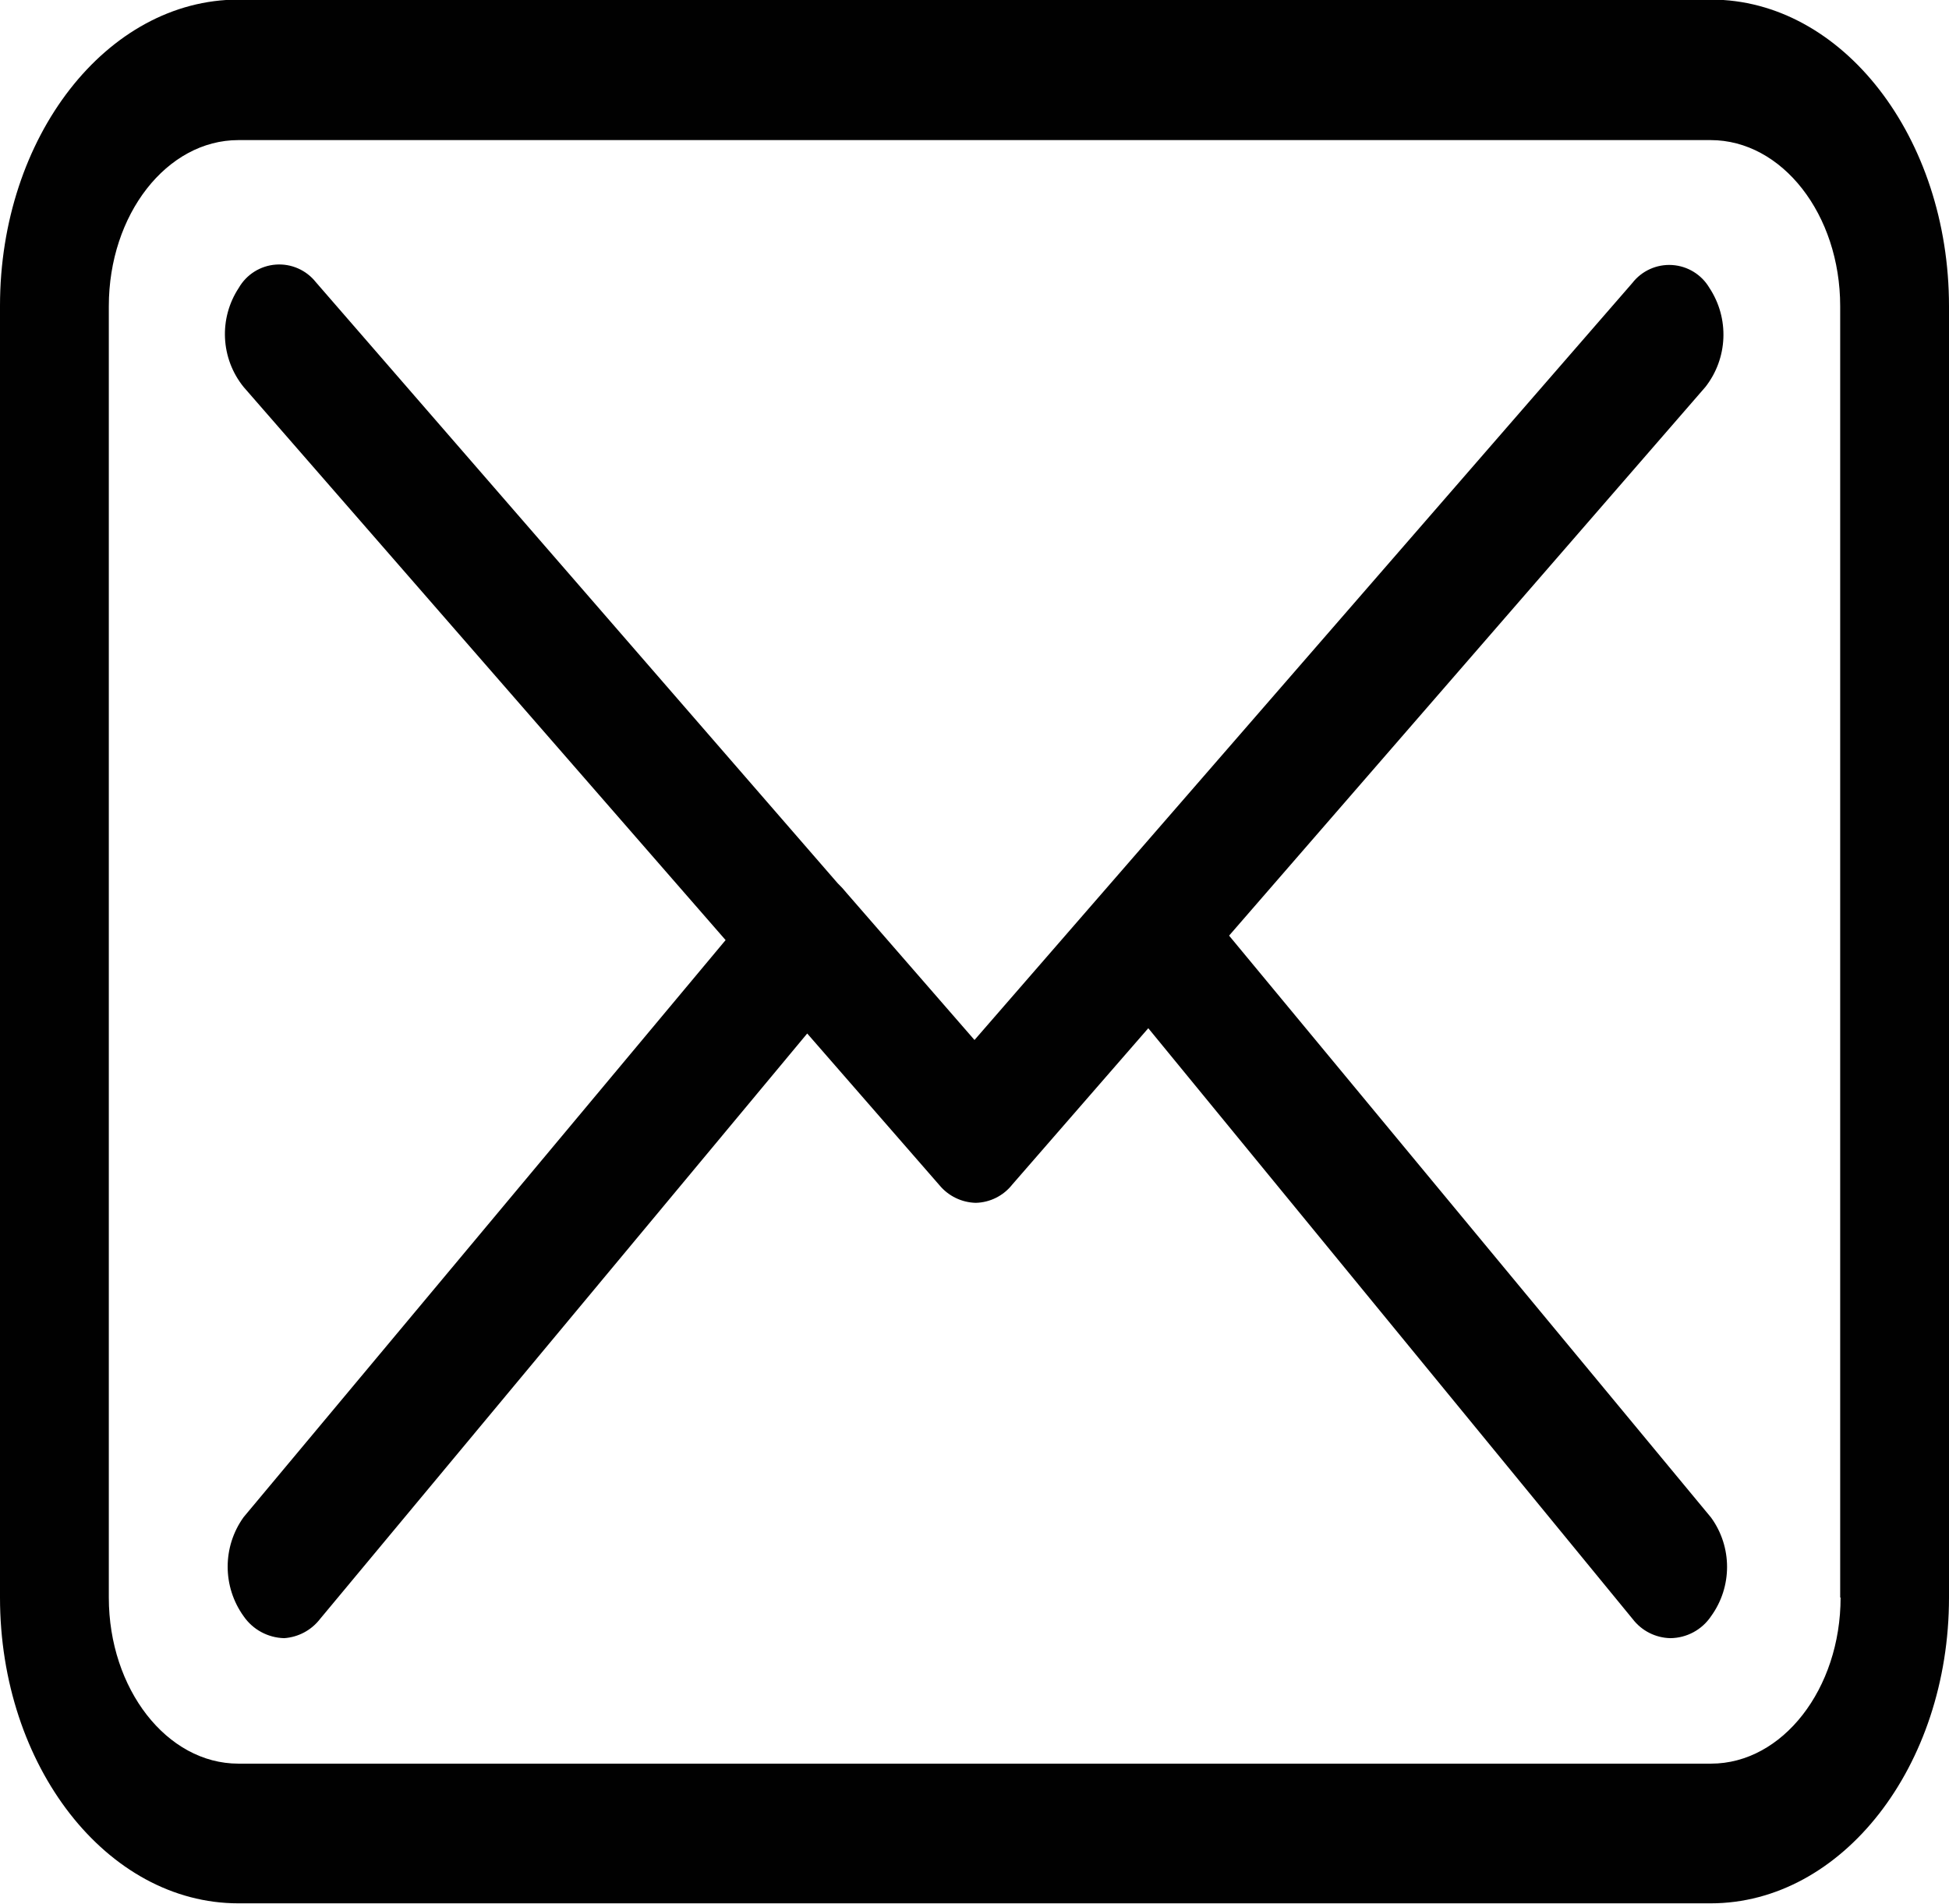
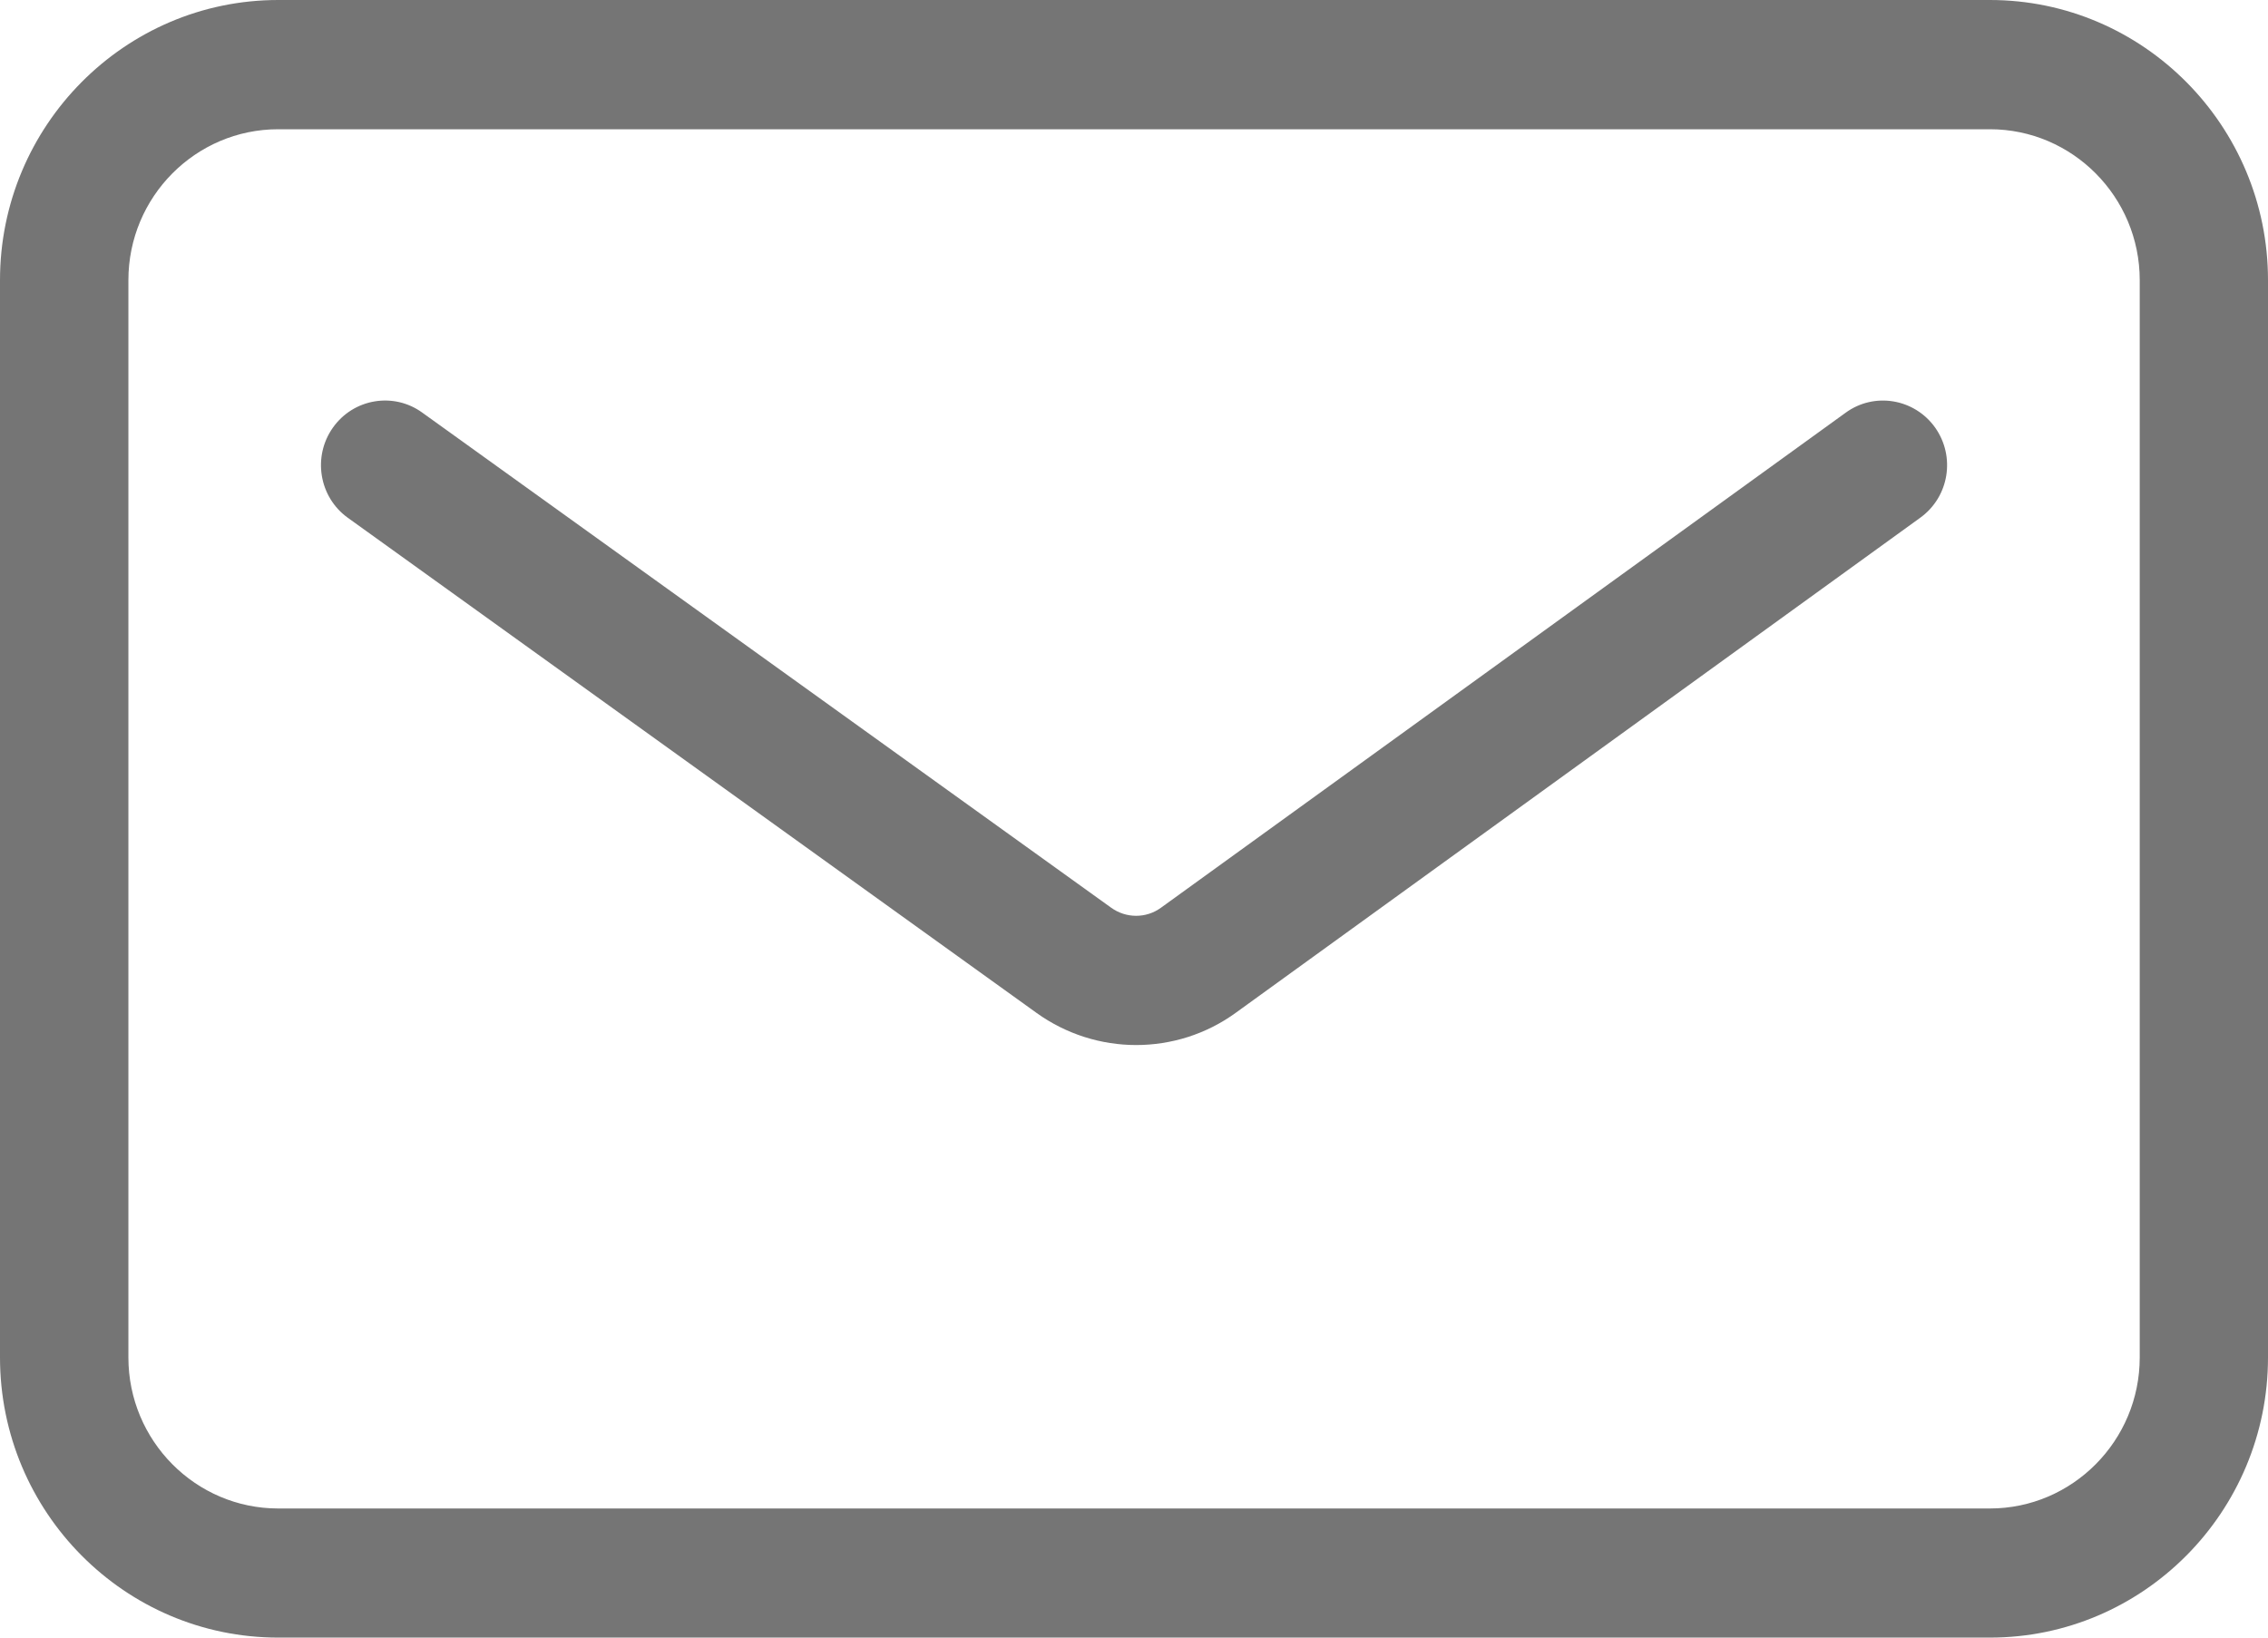
- <svg xmlns="http://www.w3.org/2000/svg" id="Layer_1" data-name="Layer 1" viewBox="0 0 48 46.88">
-   <defs>
-     <style>.cls-1{fill:#010101;}</style>
-   </defs>
-   <path class="cls-1" d="M42.14,1.12H5.87C2.63,1.12,0,4.5,0,8.66V40.47C0,44.62,2.63,48,5.87,48H42.13C45.37,48,48,44.62,48,40.47V8.67C48,4.52,45.38,1.12,42.14,1.12Zm3.19,39.35c0,2.25-1.43,4.09-3.19,4.09H5.87c-1.76,0-3.19-1.84-3.19-4.09V8.67c0-2.26,1.43-4.09,3.19-4.09H42.13c1.76,0,3.19,1.83,3.19,4.09v31.8Z" transform="translate(0 -1.13)" />
-   <path class="cls-1" d="M30.27,24.17,42,10.66a2.09,2.09,0,0,0,.1-2.44,1.15,1.15,0,0,0-1.9-.12L24,26.74l-3.15-3.62a.05.05,0,0,1,0,0,2.5,2.5,0,0,0-.22-.24L7.78,8.08a1.15,1.15,0,0,0-1.9.14A2.07,2.07,0,0,0,6,10.66L17.87,24.28,6,38.49A2.09,2.09,0,0,0,6,40.93a1.25,1.25,0,0,0,1,.54A1.22,1.22,0,0,0,7.88,41l12-14.42,3.26,3.74a1.2,1.2,0,0,0,.89.43,1.18,1.18,0,0,0,.9-.45l3.35-3.85L40.21,41a1.2,1.2,0,0,0,.93.47,1.22,1.22,0,0,0,1-.54,2.07,2.07,0,0,0,0-2.43Z" transform="translate(0 -1.13)" />
+ <svg xmlns="http://www.w3.org/2000/svg" width="18" height="13" viewBox="0 0 18 13" fill="none">
+   <path fill-rule="evenodd" clip-rule="evenodd" d="M15.358 3.394C15.521 3.624 15.47 3.944 15.24 4.11L9.809 8.039C9.573 8.211 9.294 8.296 9.017 8.296C8.741 8.296 8.464 8.211 8.228 8.042L2.76 4.11C2.532 3.946 2.479 3.625 2.642 3.395C2.805 3.164 3.124 3.11 3.352 3.276L8.819 7.206C8.937 7.291 9.096 7.292 9.214 7.206L14.647 3.277C14.875 3.11 15.194 3.164 15.358 3.394ZM16.982 10.776C16.982 11.437 16.448 11.975 15.793 11.975H2.208C1.552 11.975 1.019 11.437 1.019 10.776V2.224C1.019 1.563 1.552 1.026 2.208 1.026H15.793C16.448 1.026 16.982 1.563 16.982 2.224V10.776ZM15.793 0H2.208C0.99 0 0 0.998 0 2.224V10.776C0 12.003 0.99 13 2.208 13H15.793C17.01 13 18 12.003 18 10.776V2.224C18 0.998 17.01 0 15.793 0Z" fill="#757575" />
</svg>
